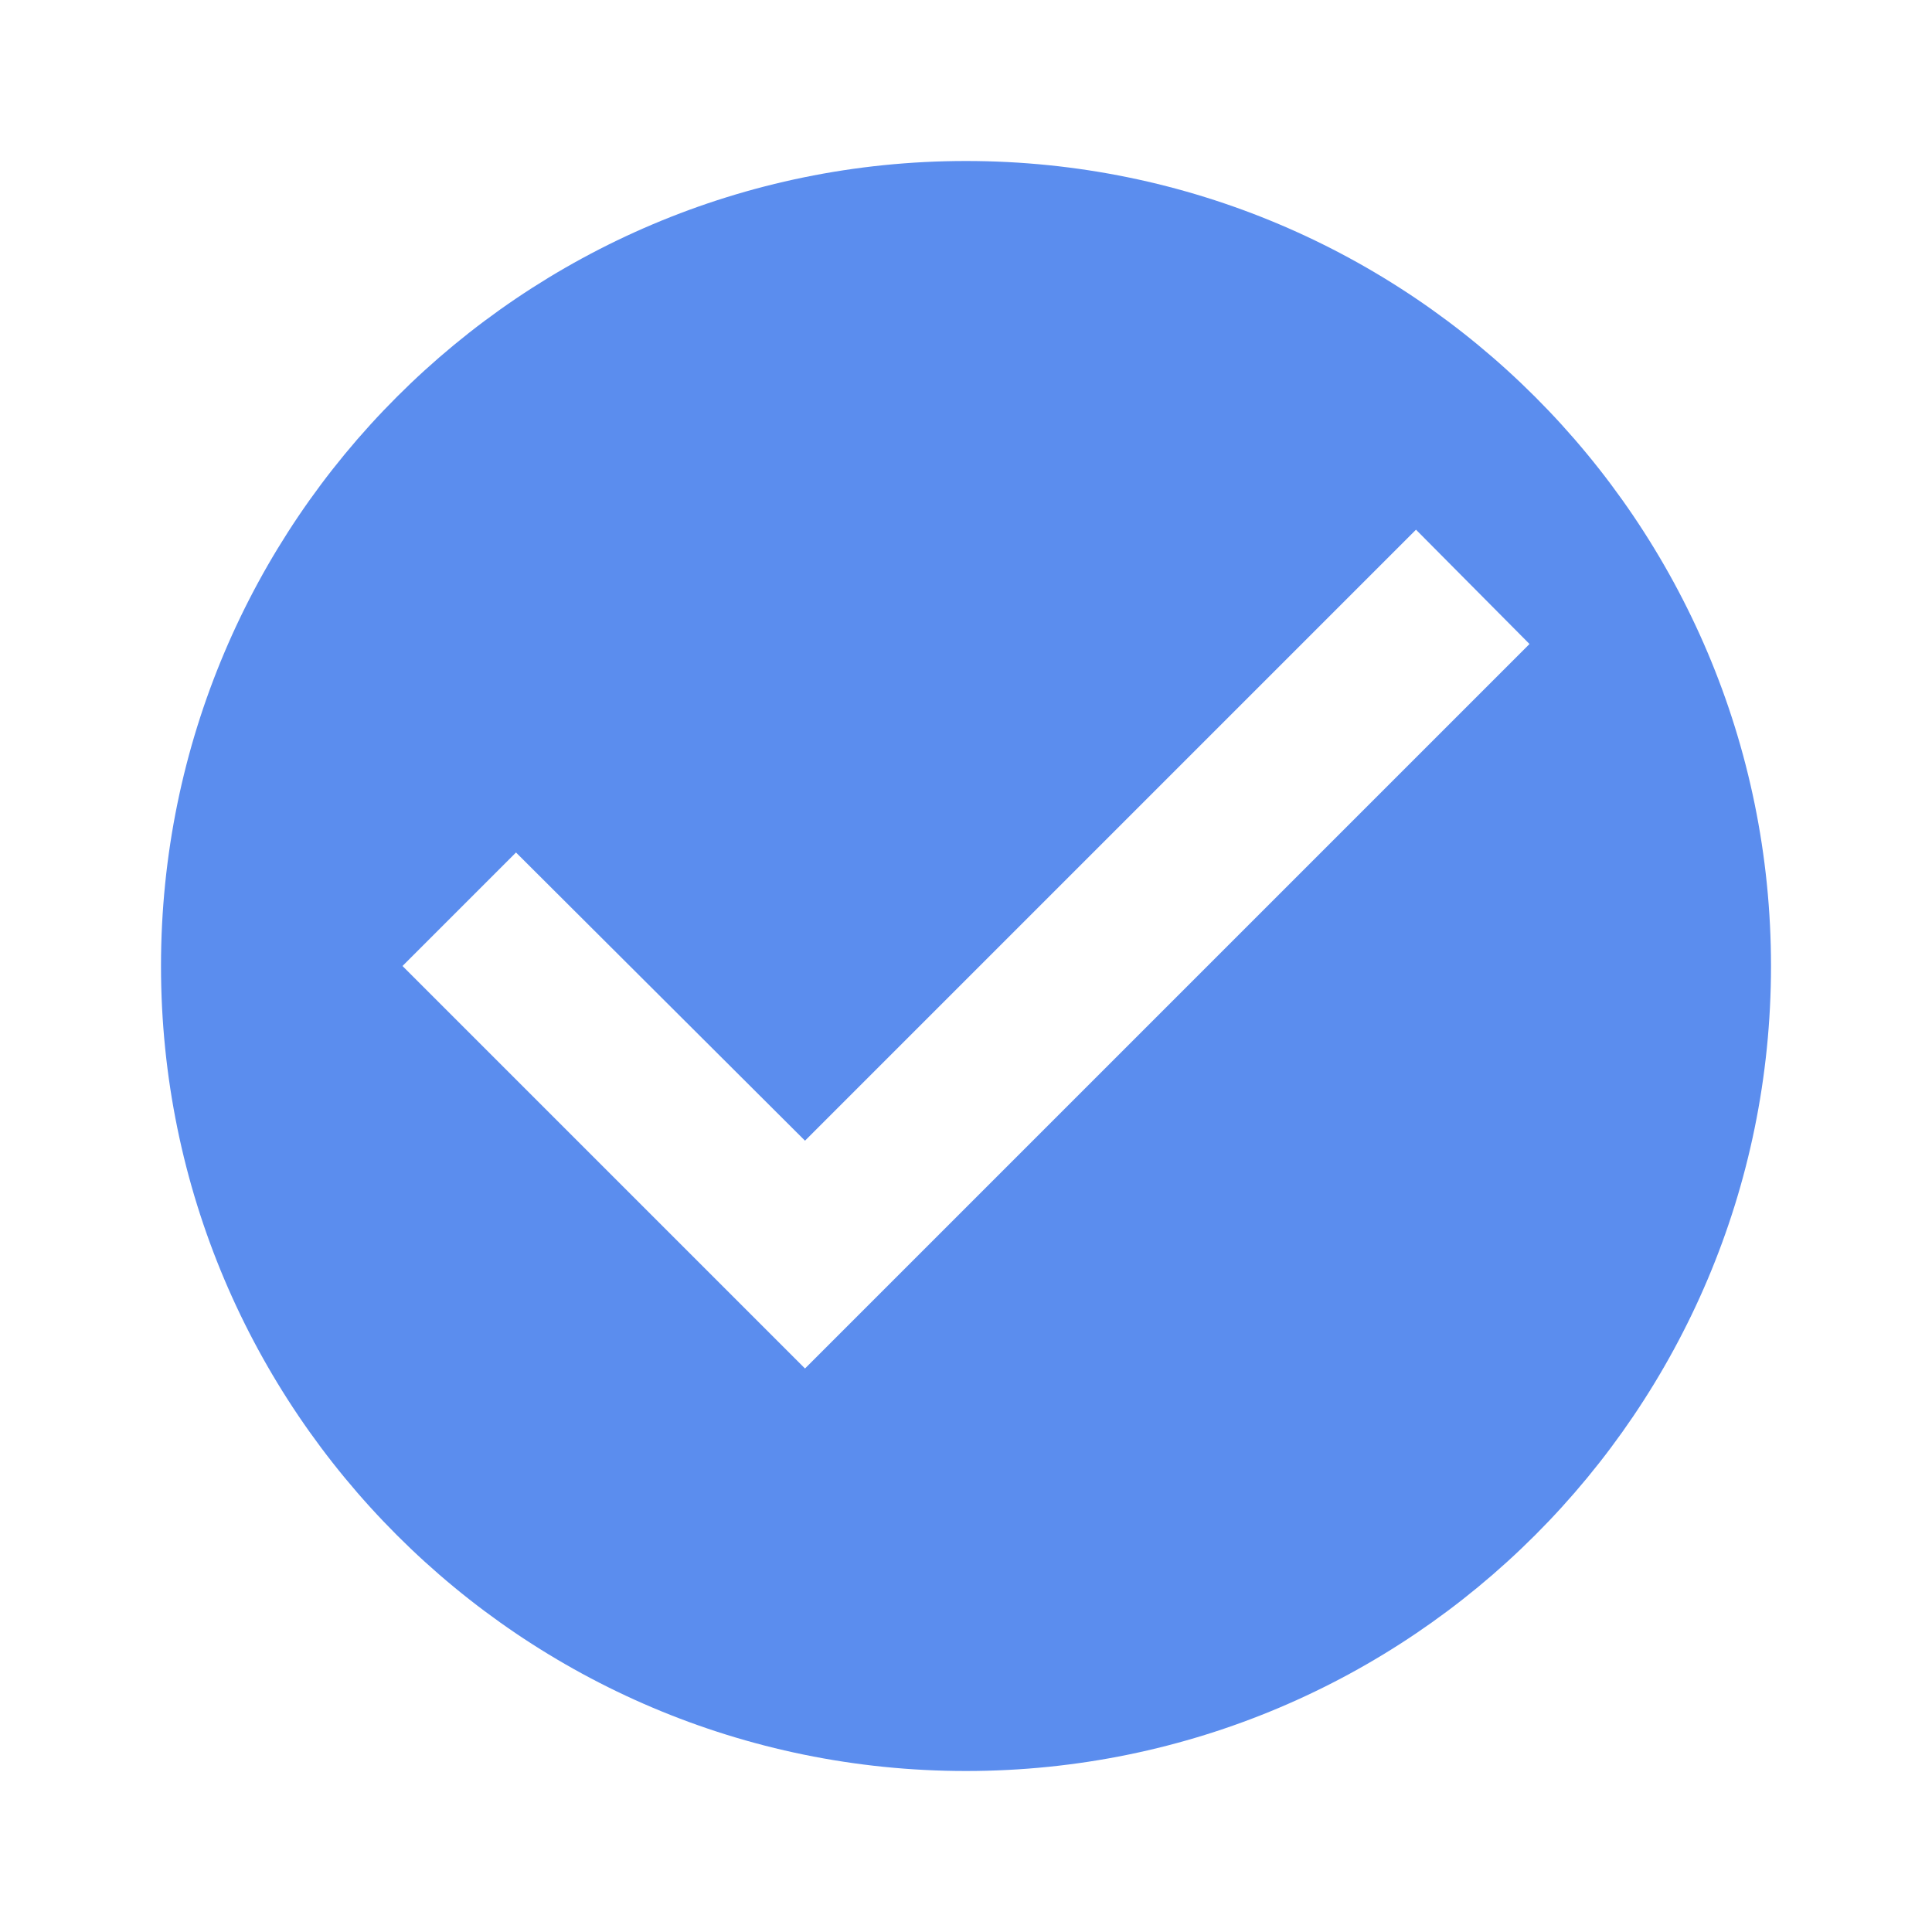
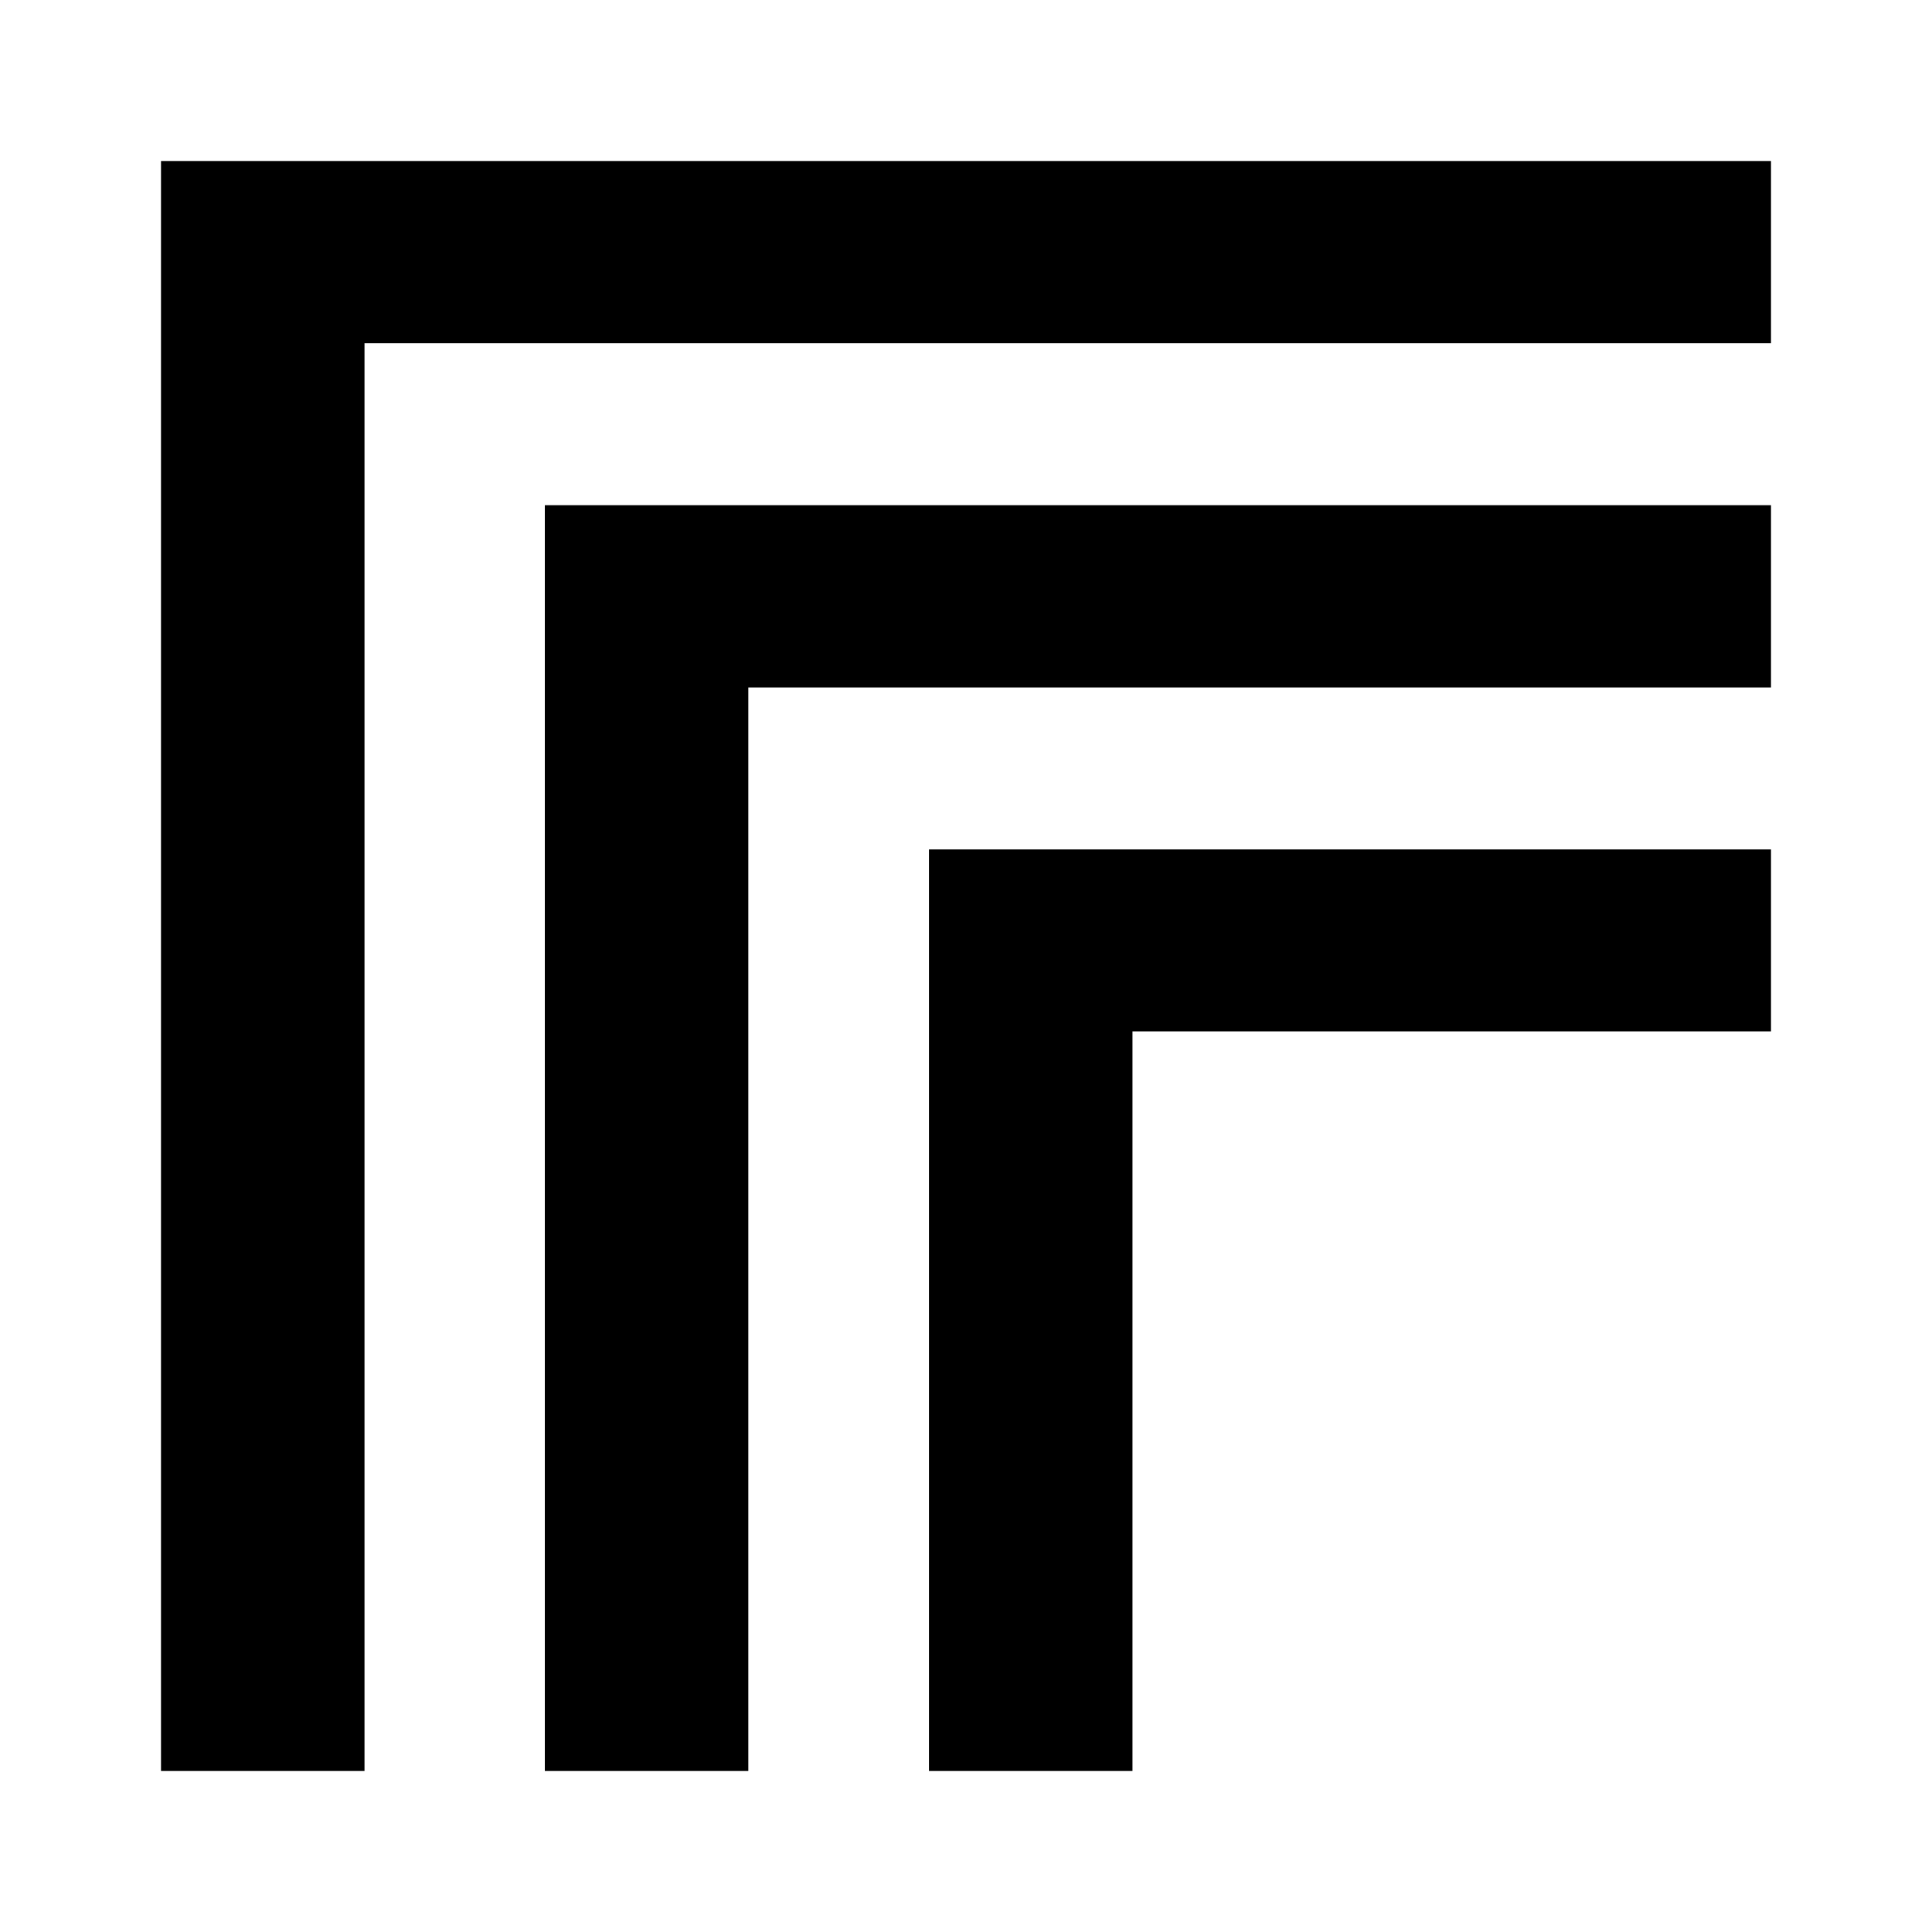
- <svg xmlns="http://www.w3.org/2000/svg" viewBox="0 0 24 24">
-   <path d="M12 2C6.48 2 2 6.48 2 12s4.48 10 10 10 10-4.48 10-10S17.52 2 12 2zm-2 15l-5-5 1.41-1.41L10 14.17l7.59-7.59L19 8l-9 9z" fill="#5B8DEE" />
+ <svg xmlns="http://www.w3.org/2000/svg" fill="currentColor" fill-rule="evenodd" height="1em" style="flex:none;line-height:1" viewBox="0 0 24 24" width="1em">
+   <path d="M22 10.552v2.26h-7.932V22H11.54V10.552H22zM22 2v2.264H4.528V22H2V2h20zm0 4.276V8.54H9.296V22H6.768V6.276H22z" />
</svg>
